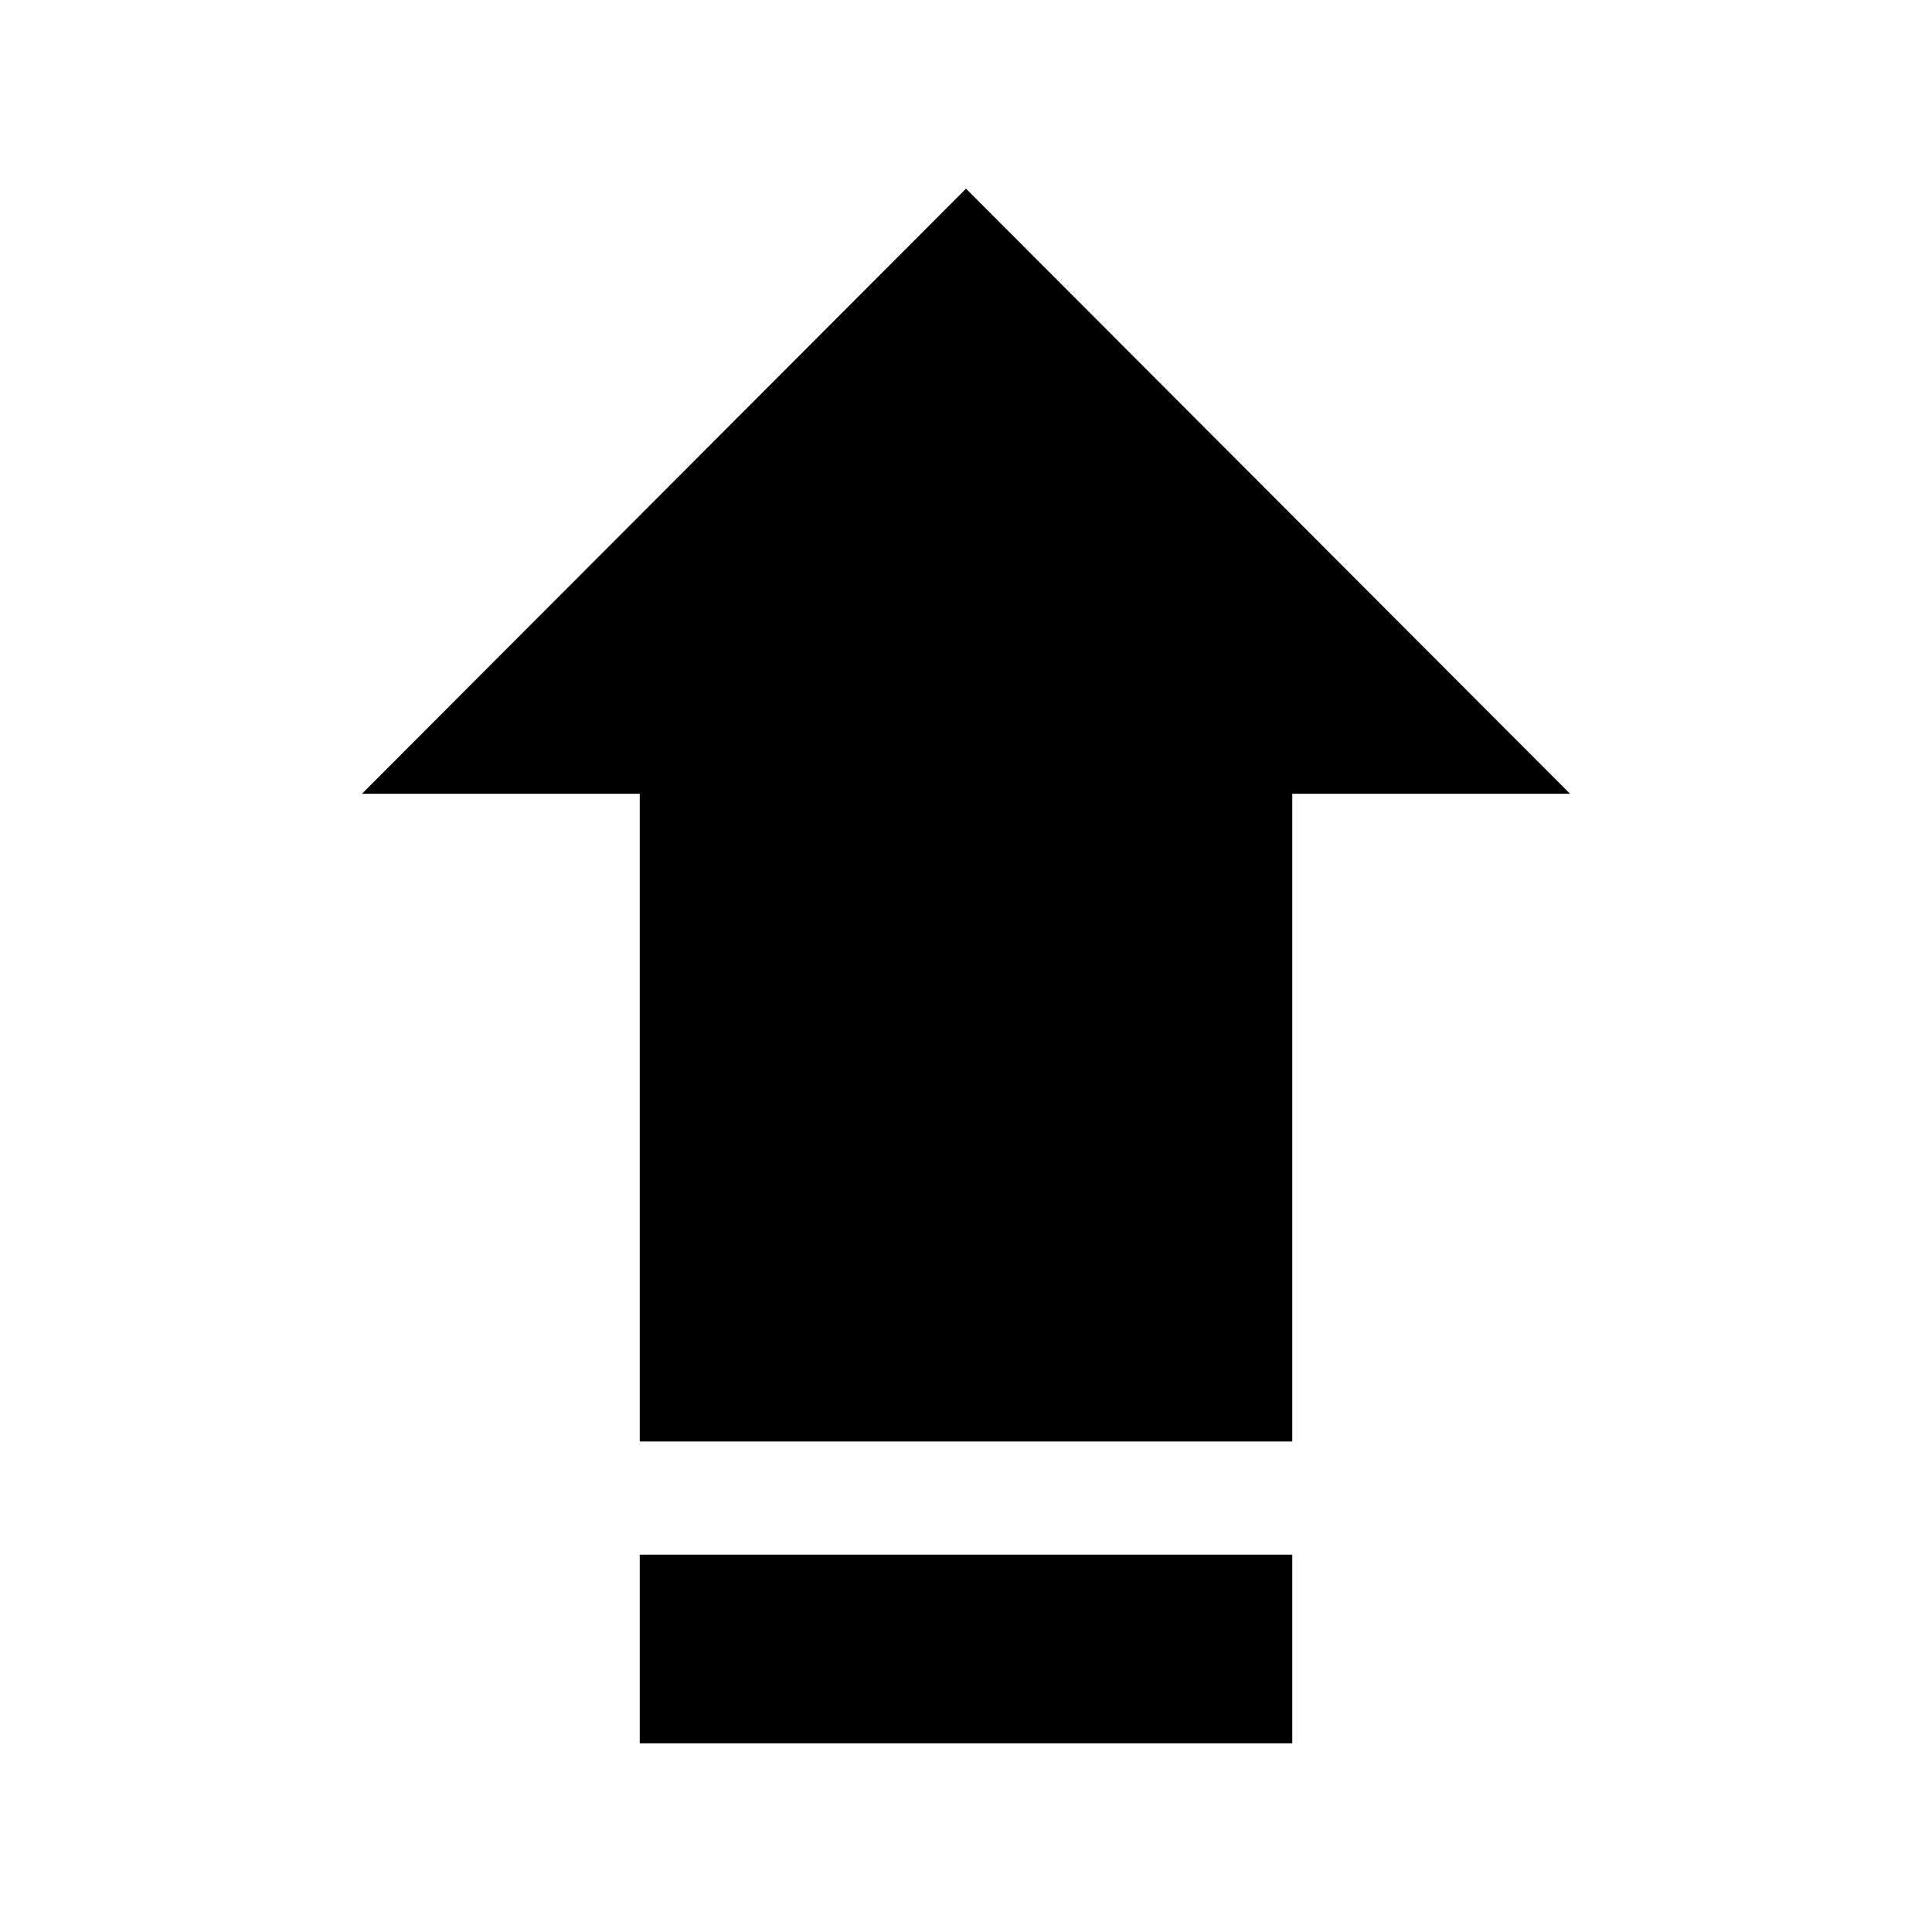
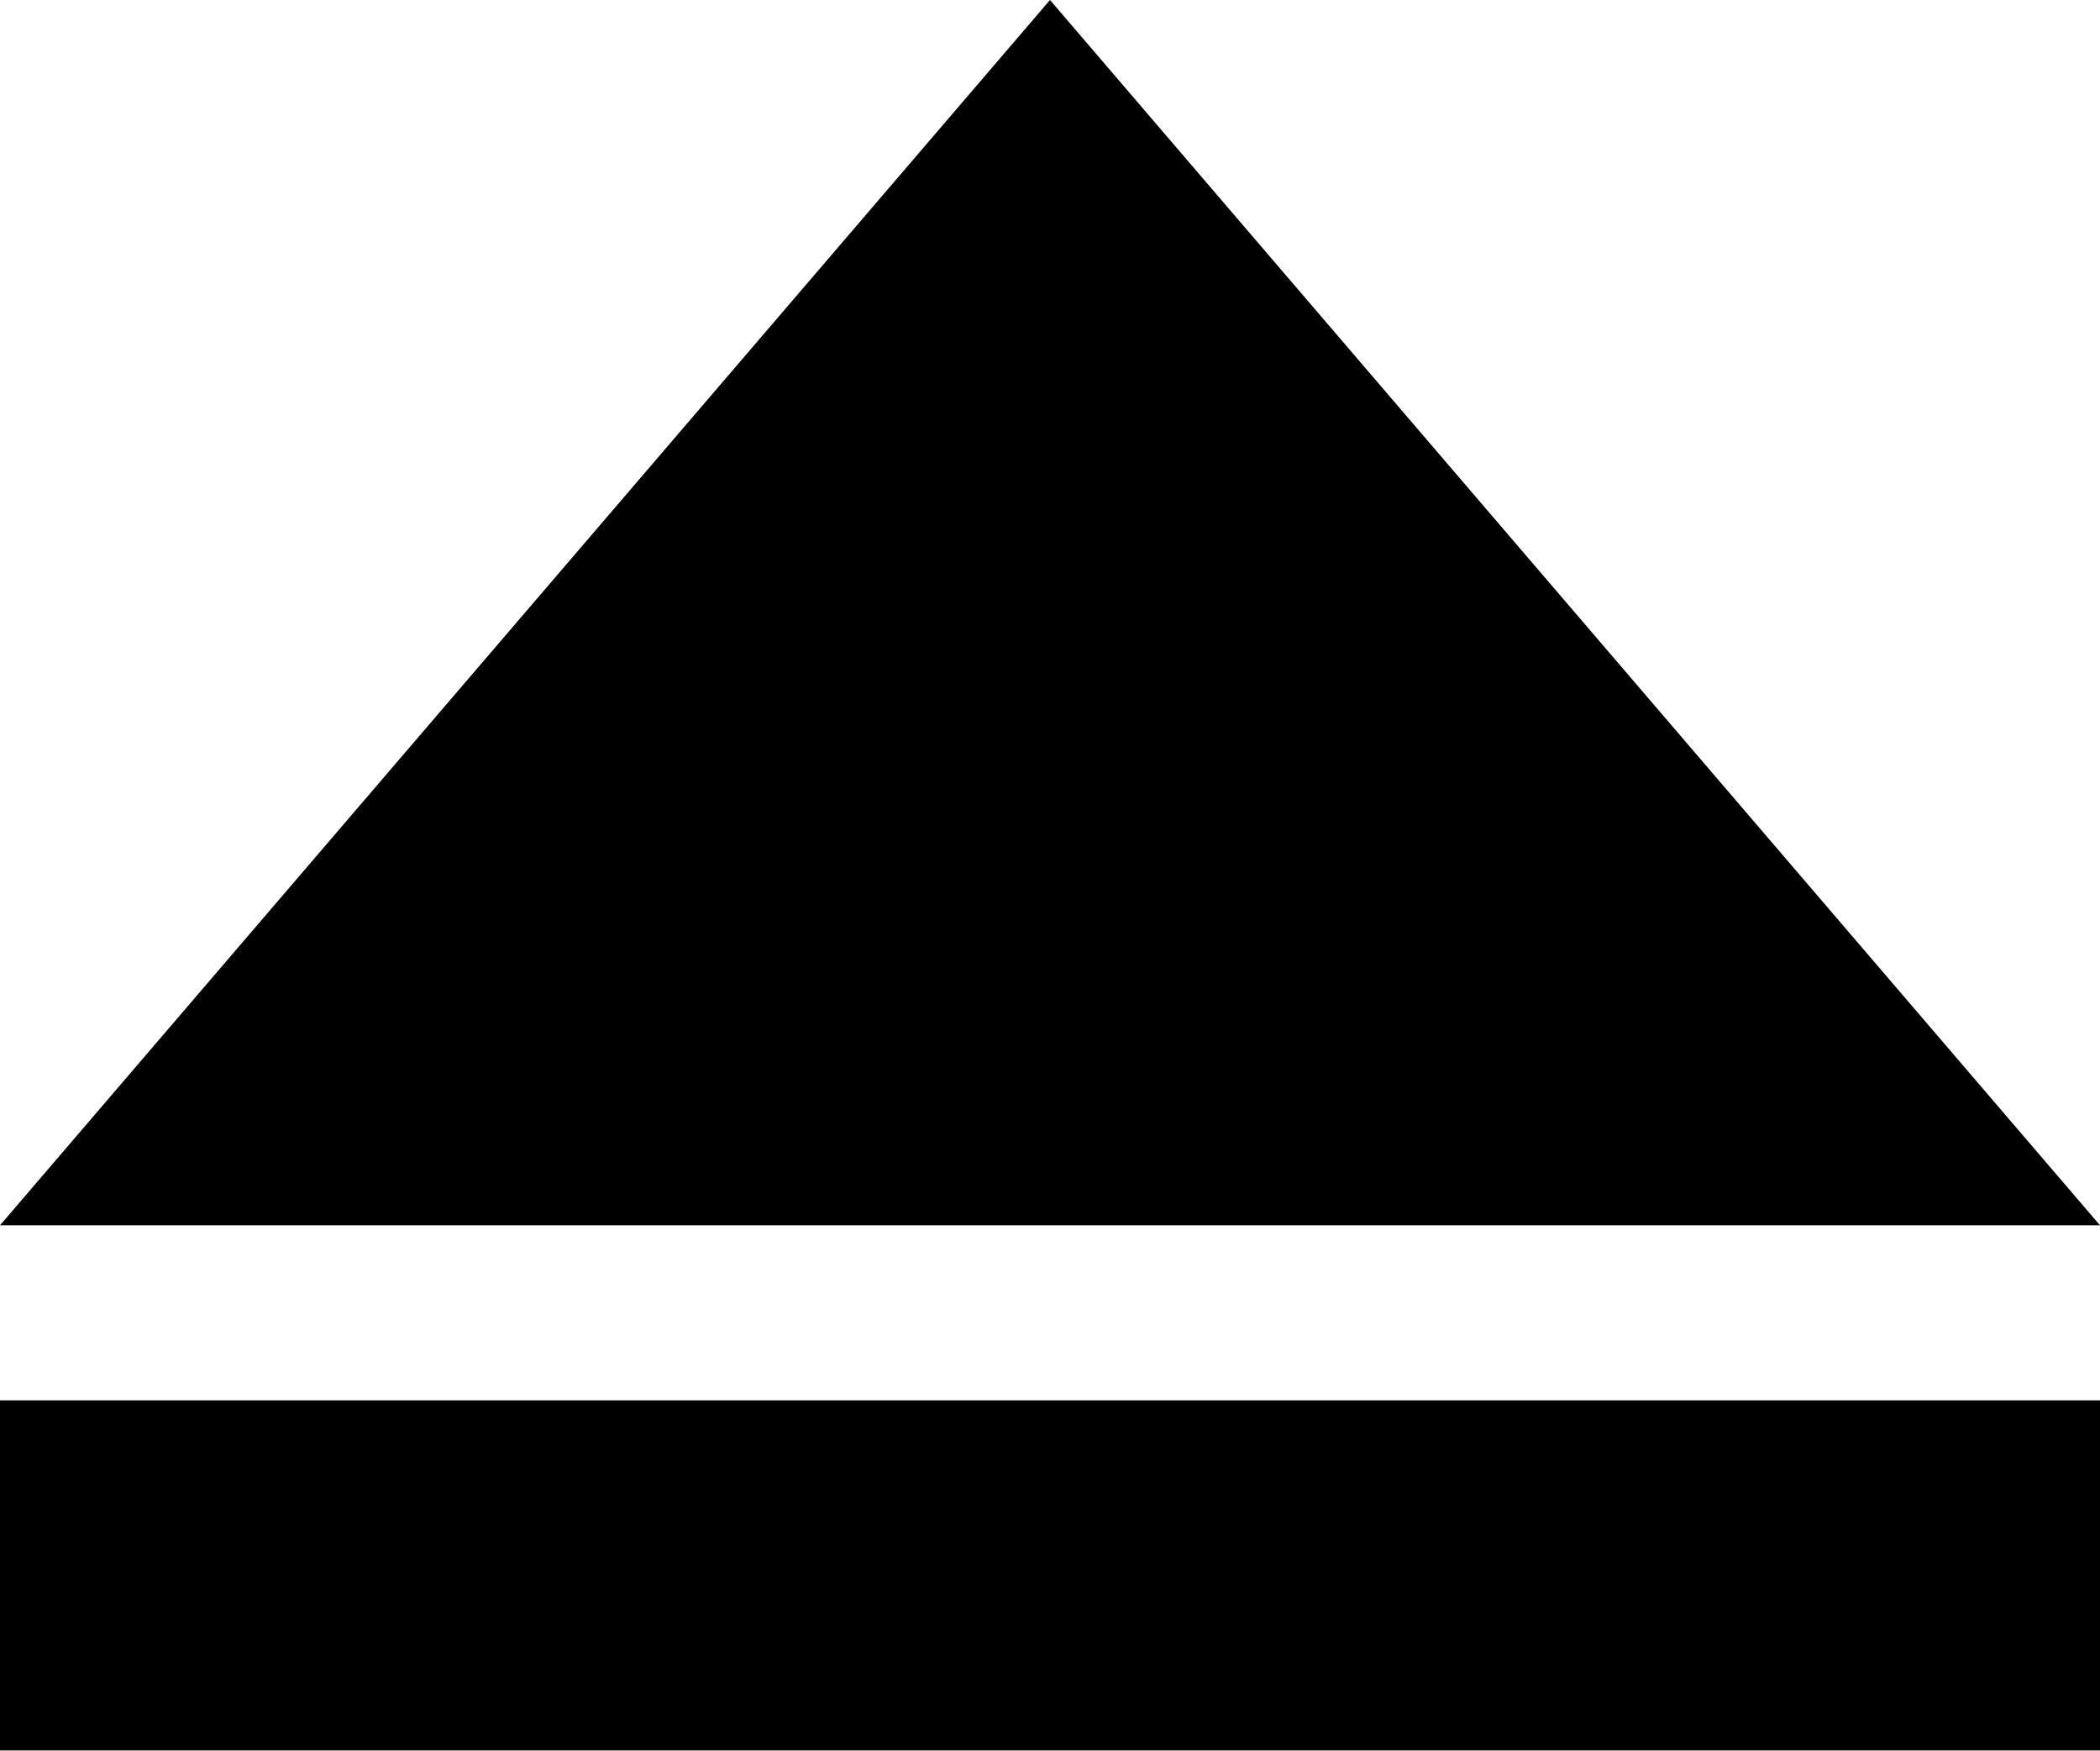
- <svg xmlns="http://www.w3.org/2000/svg" version="1.1" x="0px" y="0px" width="512px" height="512px" viewBox="0 0 512 512" enable-background="new 0 0 512 512" xml:space="preserve">
-   <path id="upload-icon" d="M169.537,210.357H95.918L256.002,50l160.08,160.357h-73.617V382H169.537V210.357z M342.465,412H169.537v50   h172.928V412z" />
+ <svg xmlns="http://www.w3.org/2000/svg" version="1.1" id="Capa_1" x="0px" y="0px" width="12px" height="10px" viewBox="0 0 12 10" enable-background="new 0 0 12 10" xml:space="preserve">
+   <g>
+     <rect y="8" width="12" height="2" />
+     <polygon points="6,0 0,7 12,7  " />
+   </g>
</svg>
